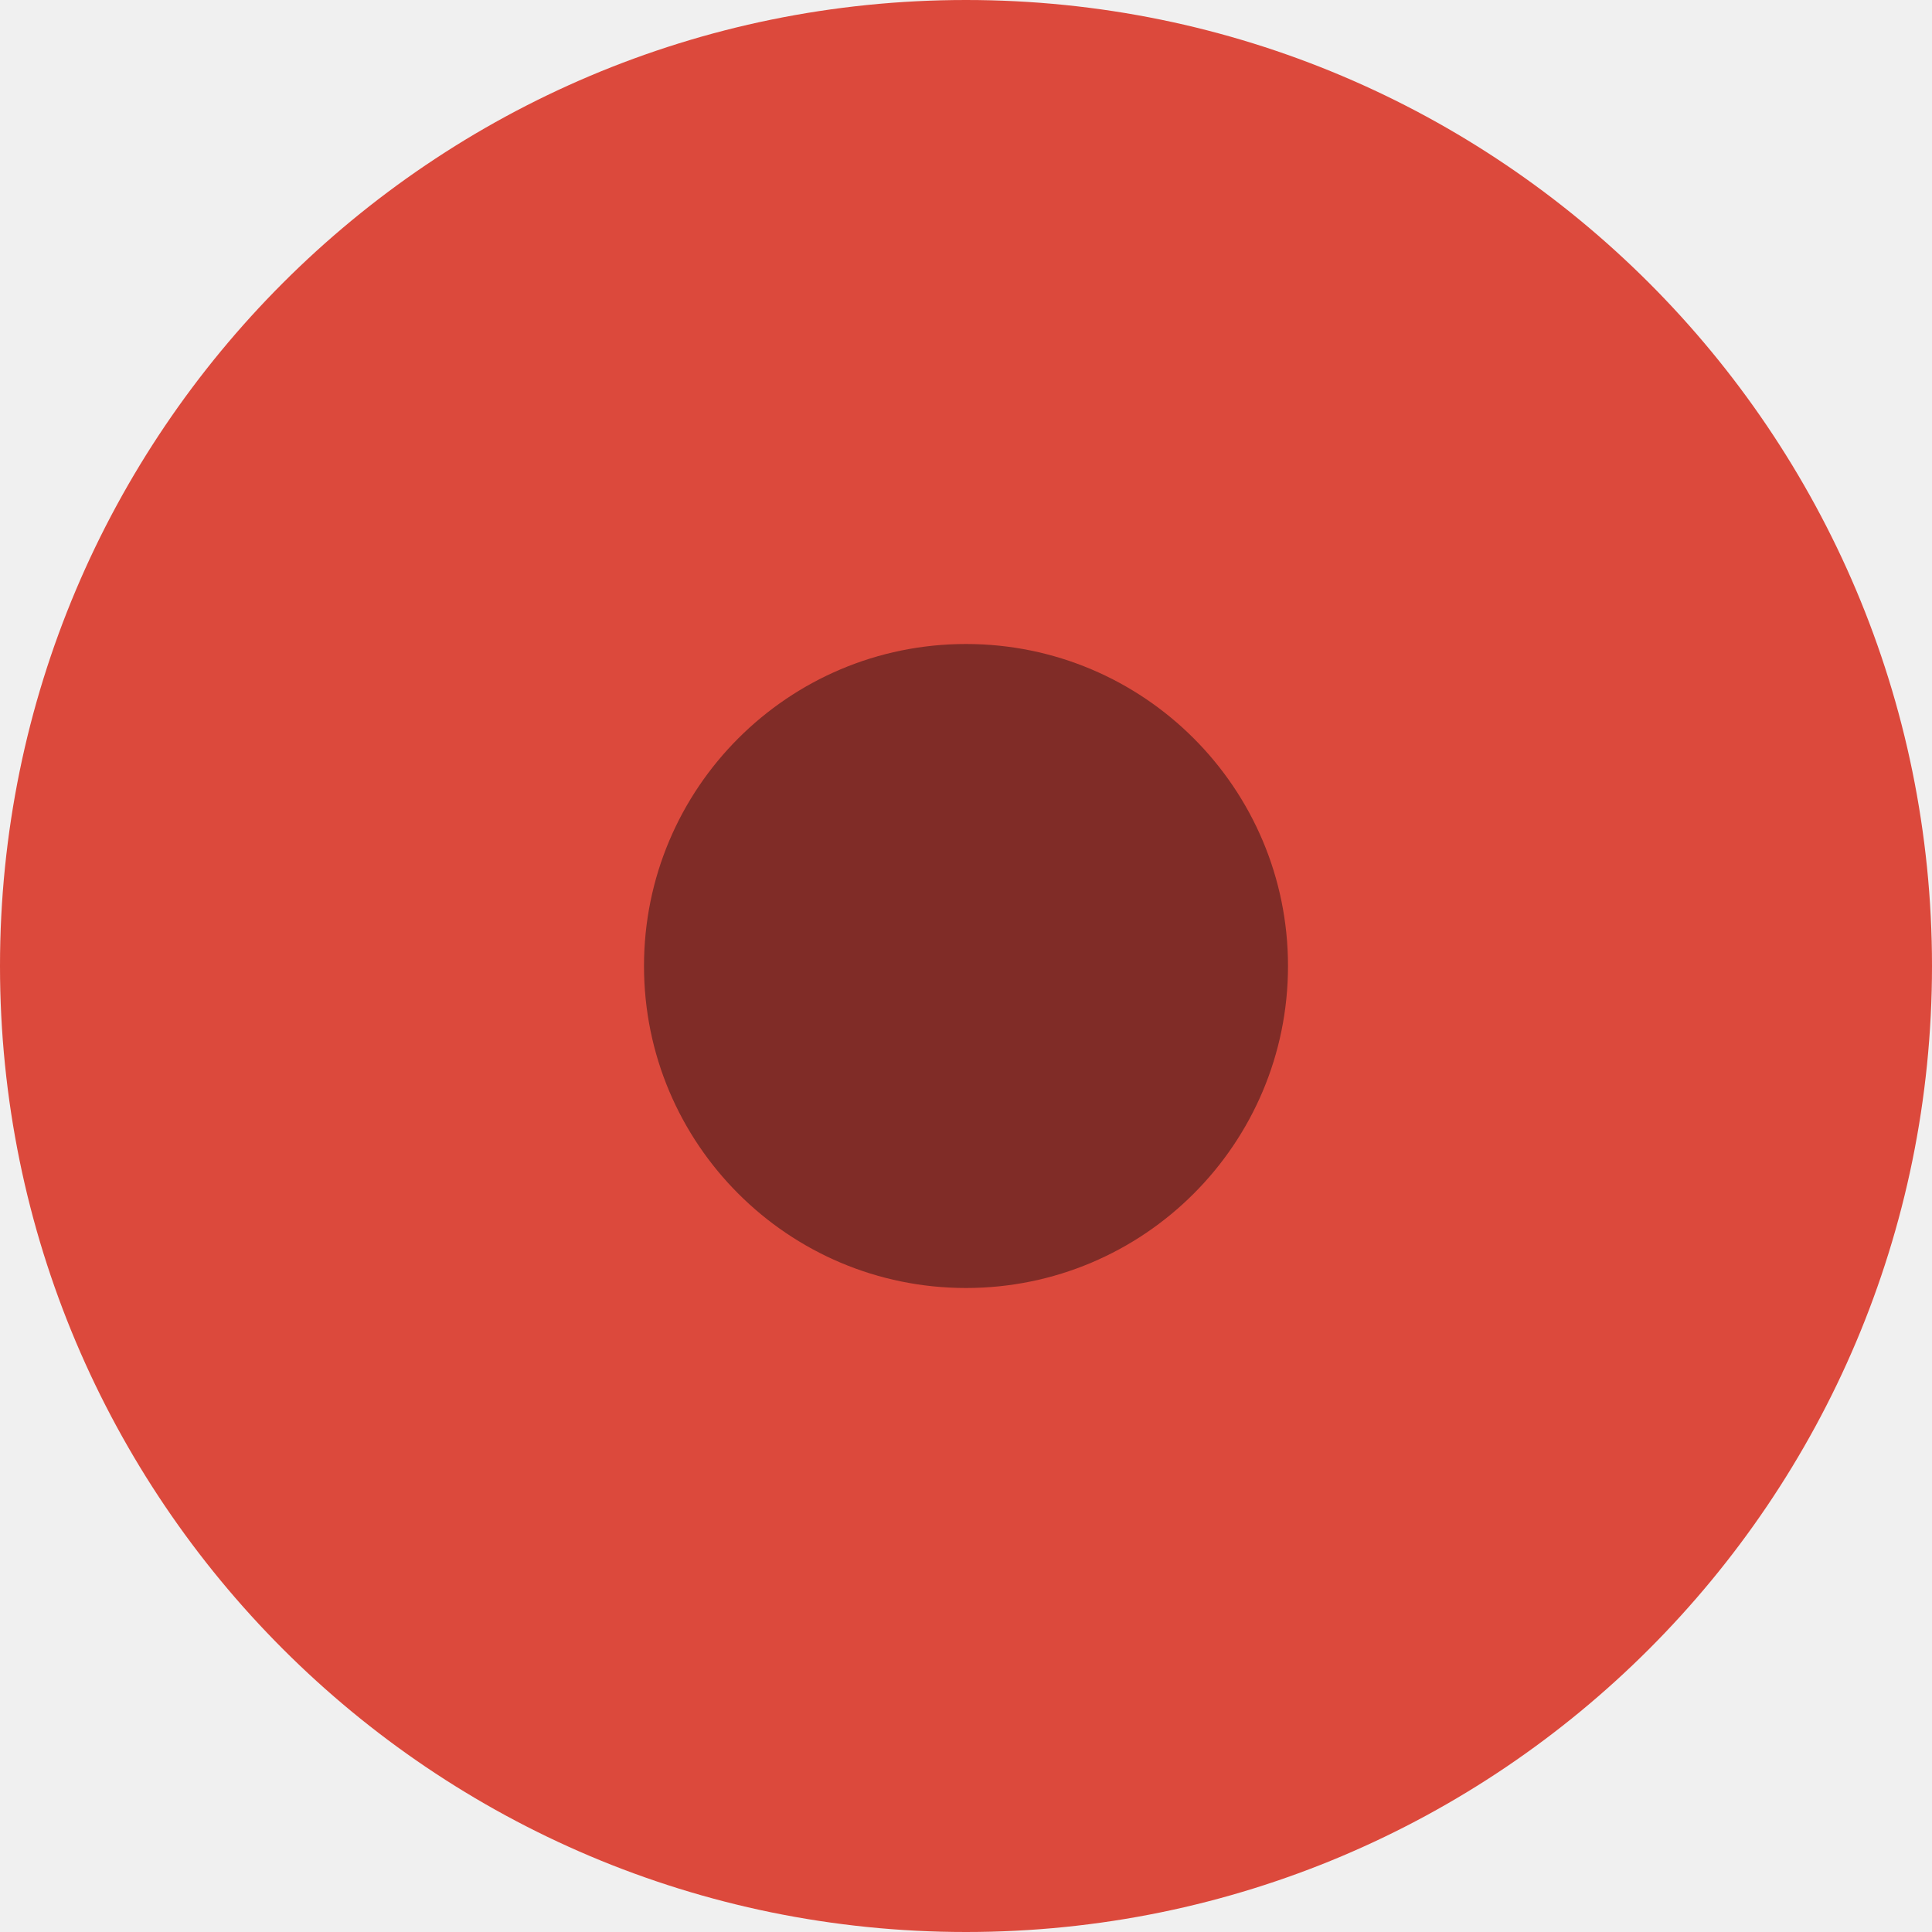
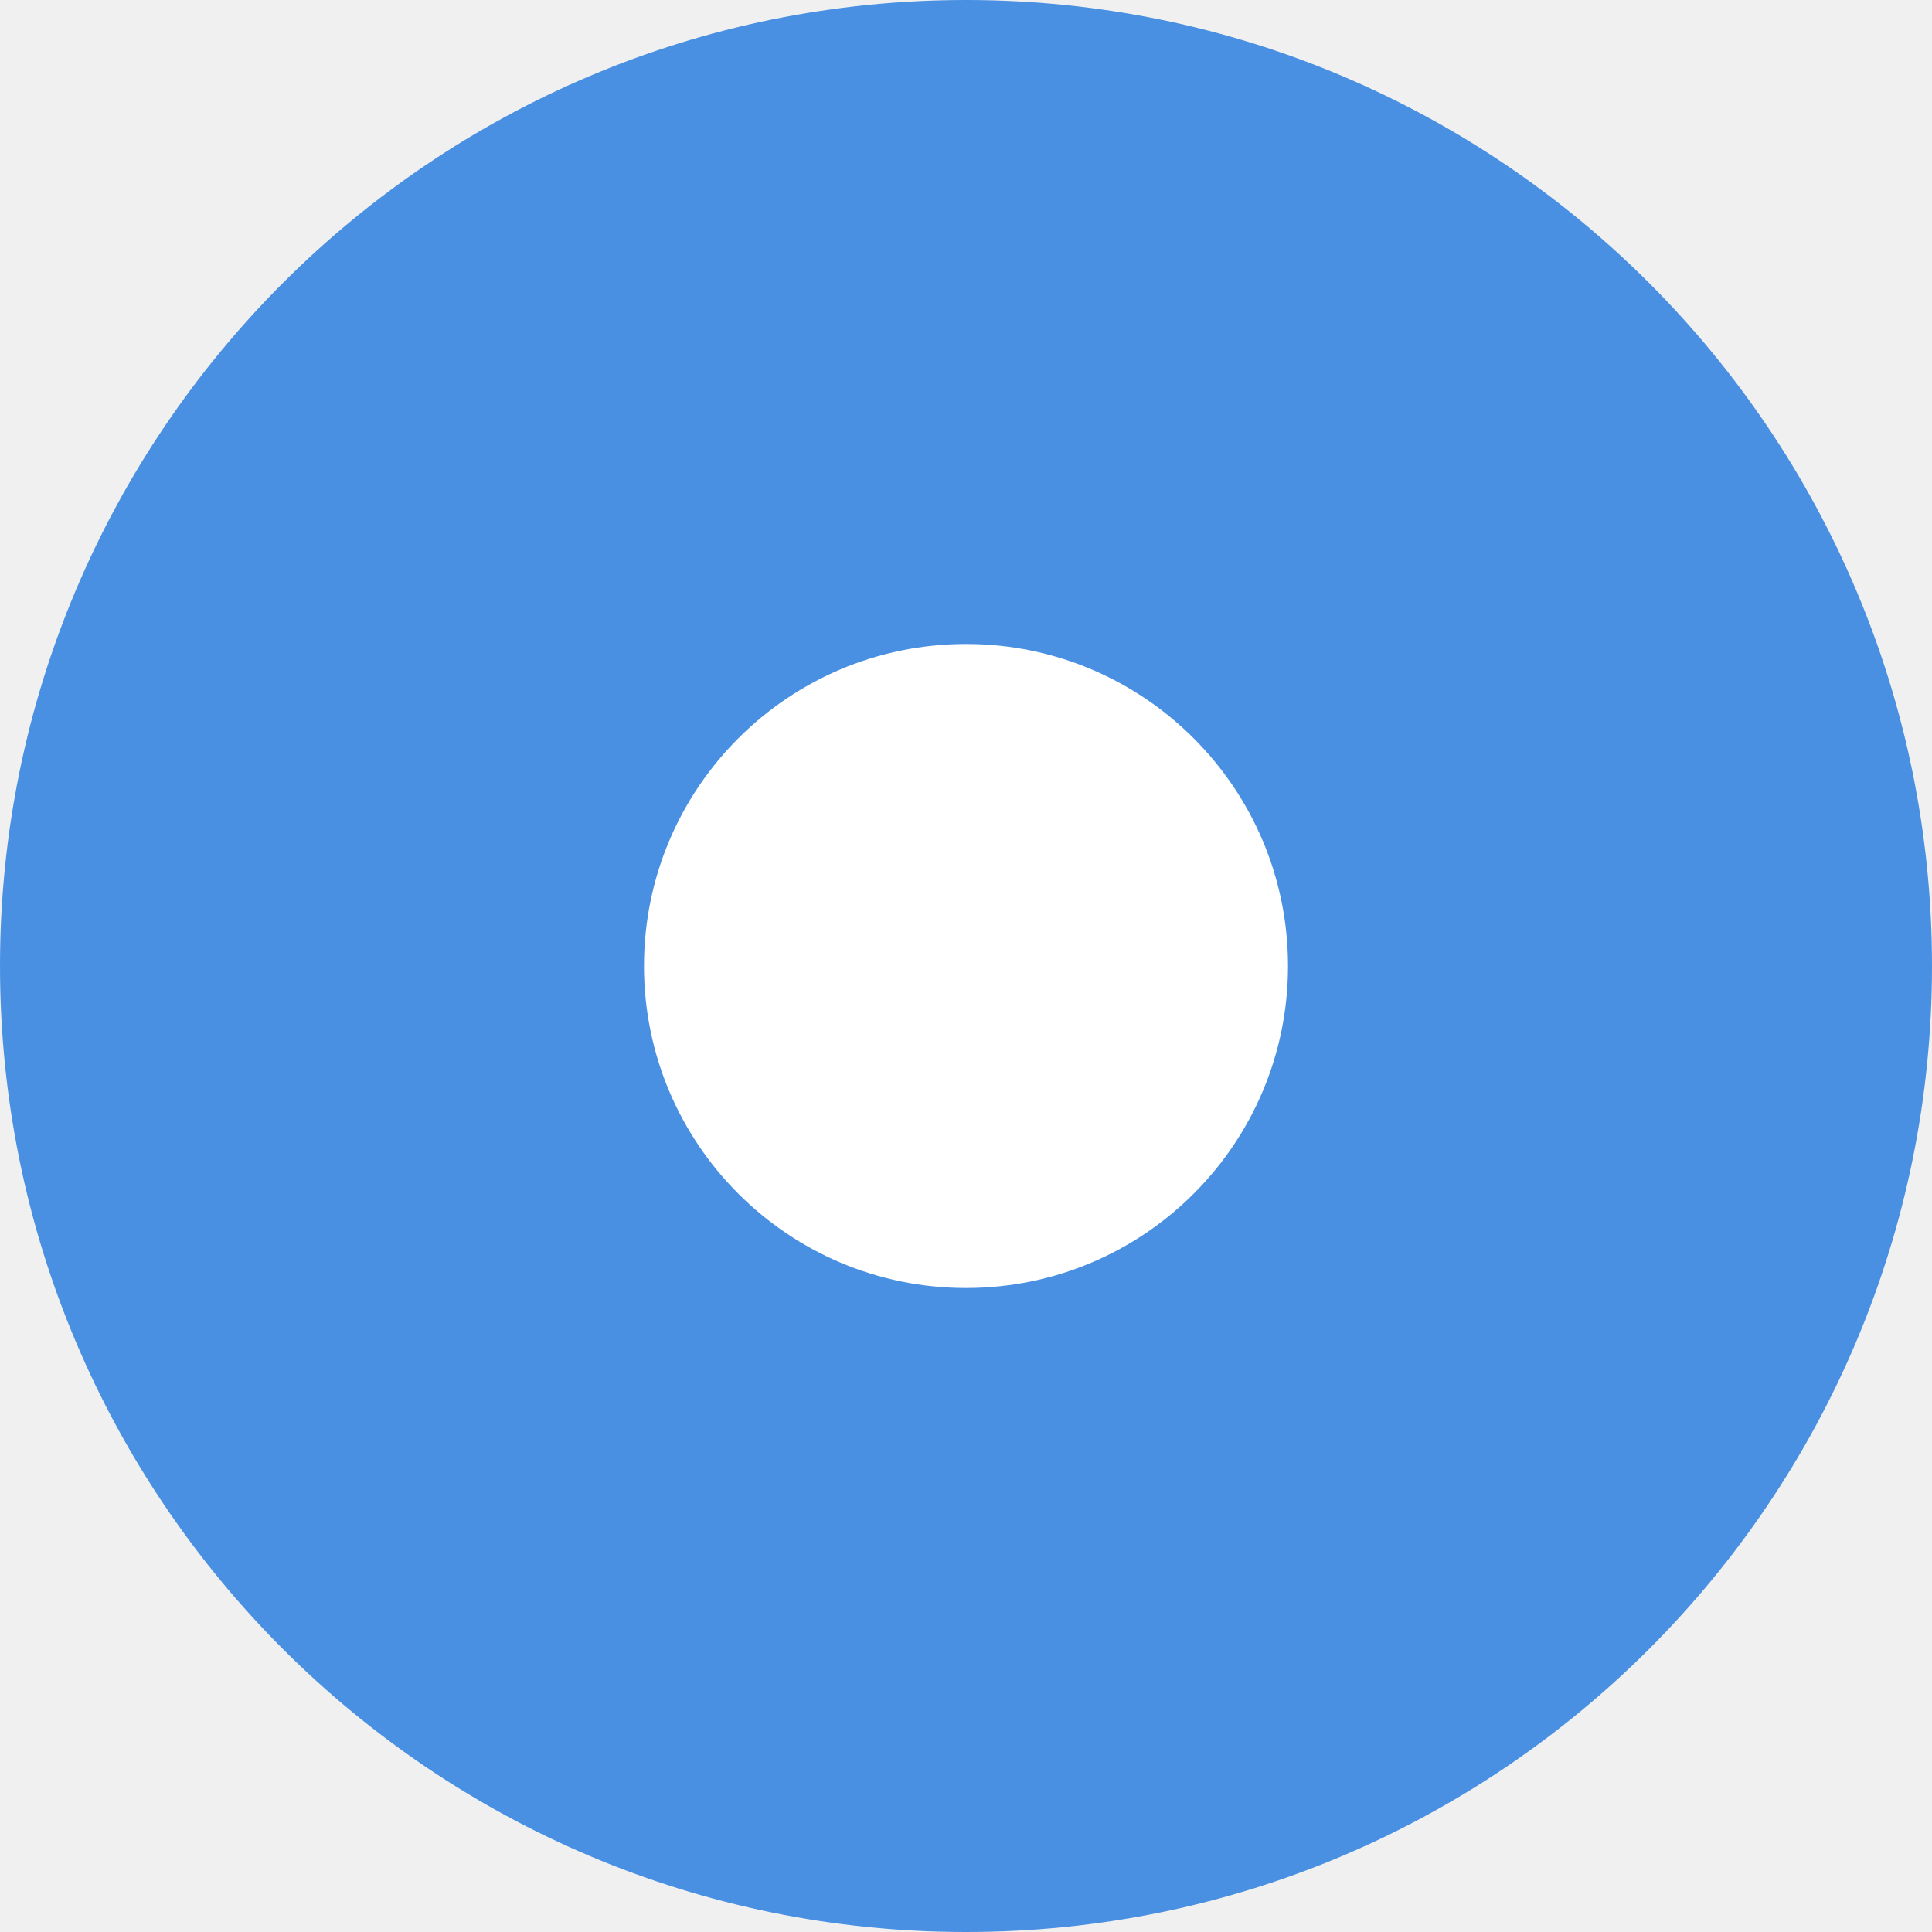
<svg xmlns="http://www.w3.org/2000/svg" width="30px" height="30px" viewBox="0 0 30 30" version="1.1">
  <defs />
  <g id="new" stroke="none" stroke-width="1" fill="none" fill-rule="evenodd">
-     <g id="mappin">
-       <circle id="oval" fill="#DC493C" cx="15" cy="15" r="15" />
-       <circle id="oval-copy" fill="#802C27" cx="15" cy="15" r="5" />
+     <g id="selected">
+       <circle id="oval" fill="#4990E2" cx="15" cy="15" r="15" />
+       <circle id="oval-copy" fill="#FFFFFF" cx="15" cy="15" r="5" />
    </g>
  </g>
</svg>
